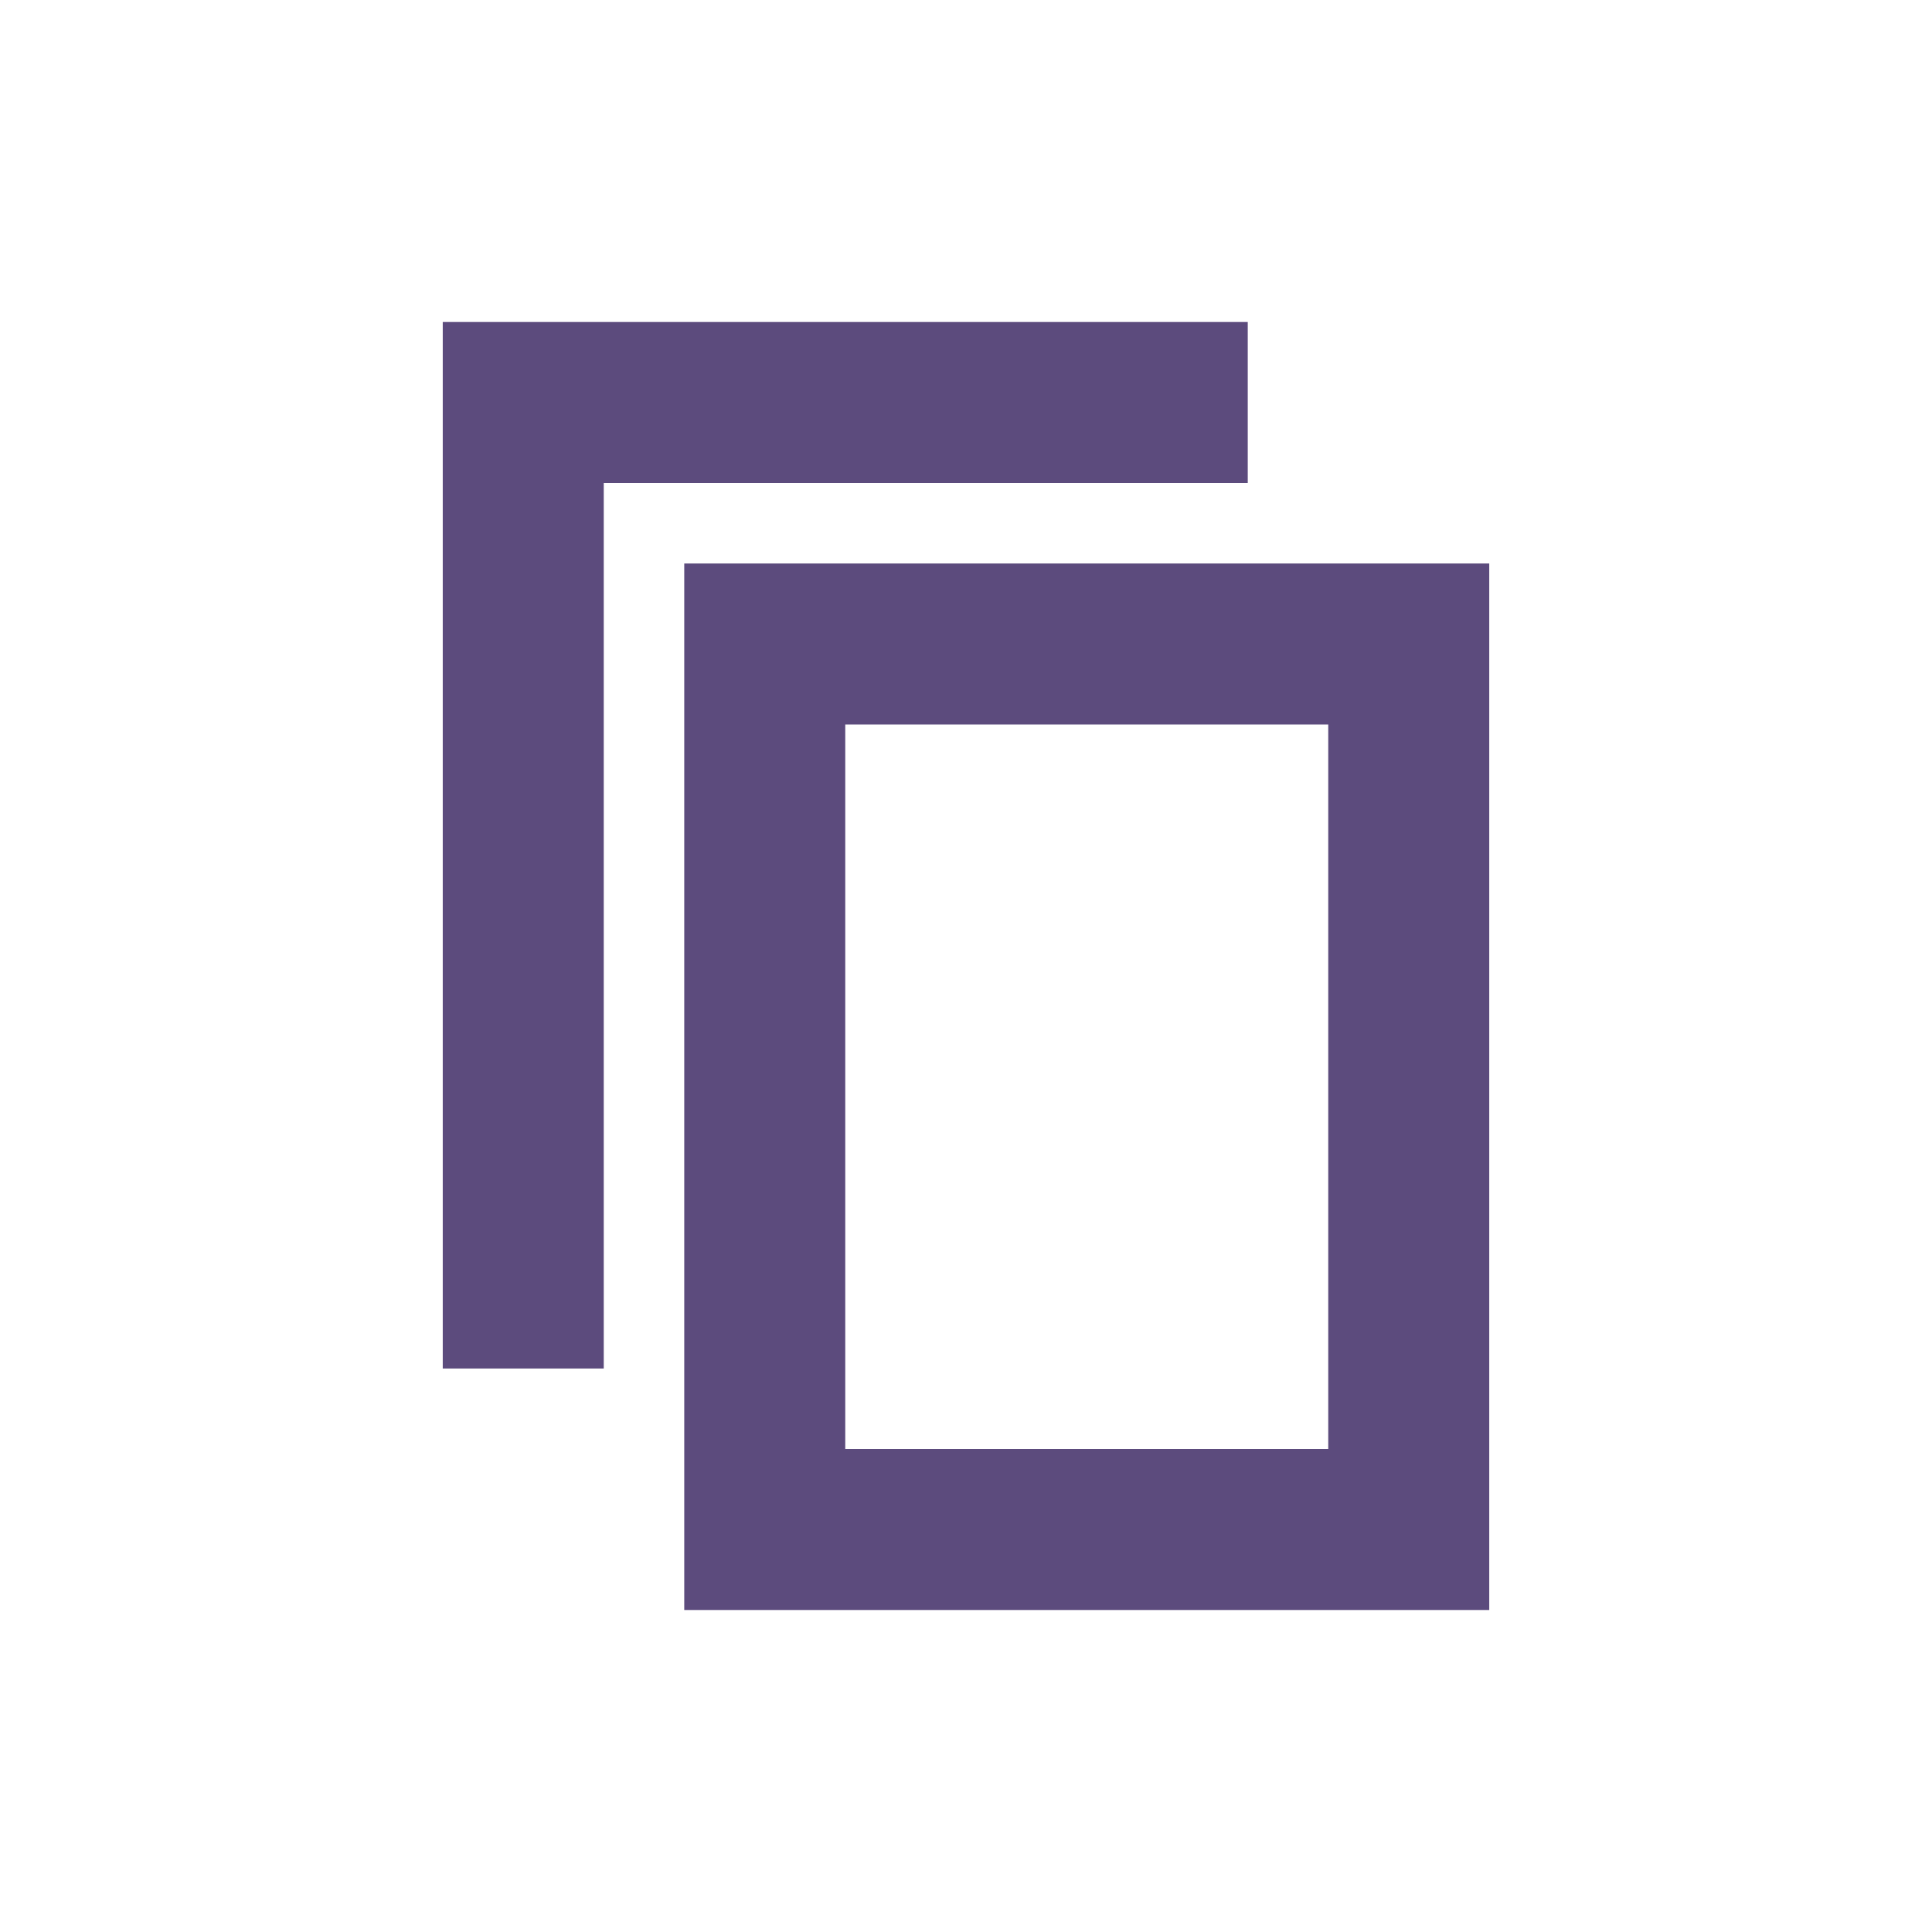
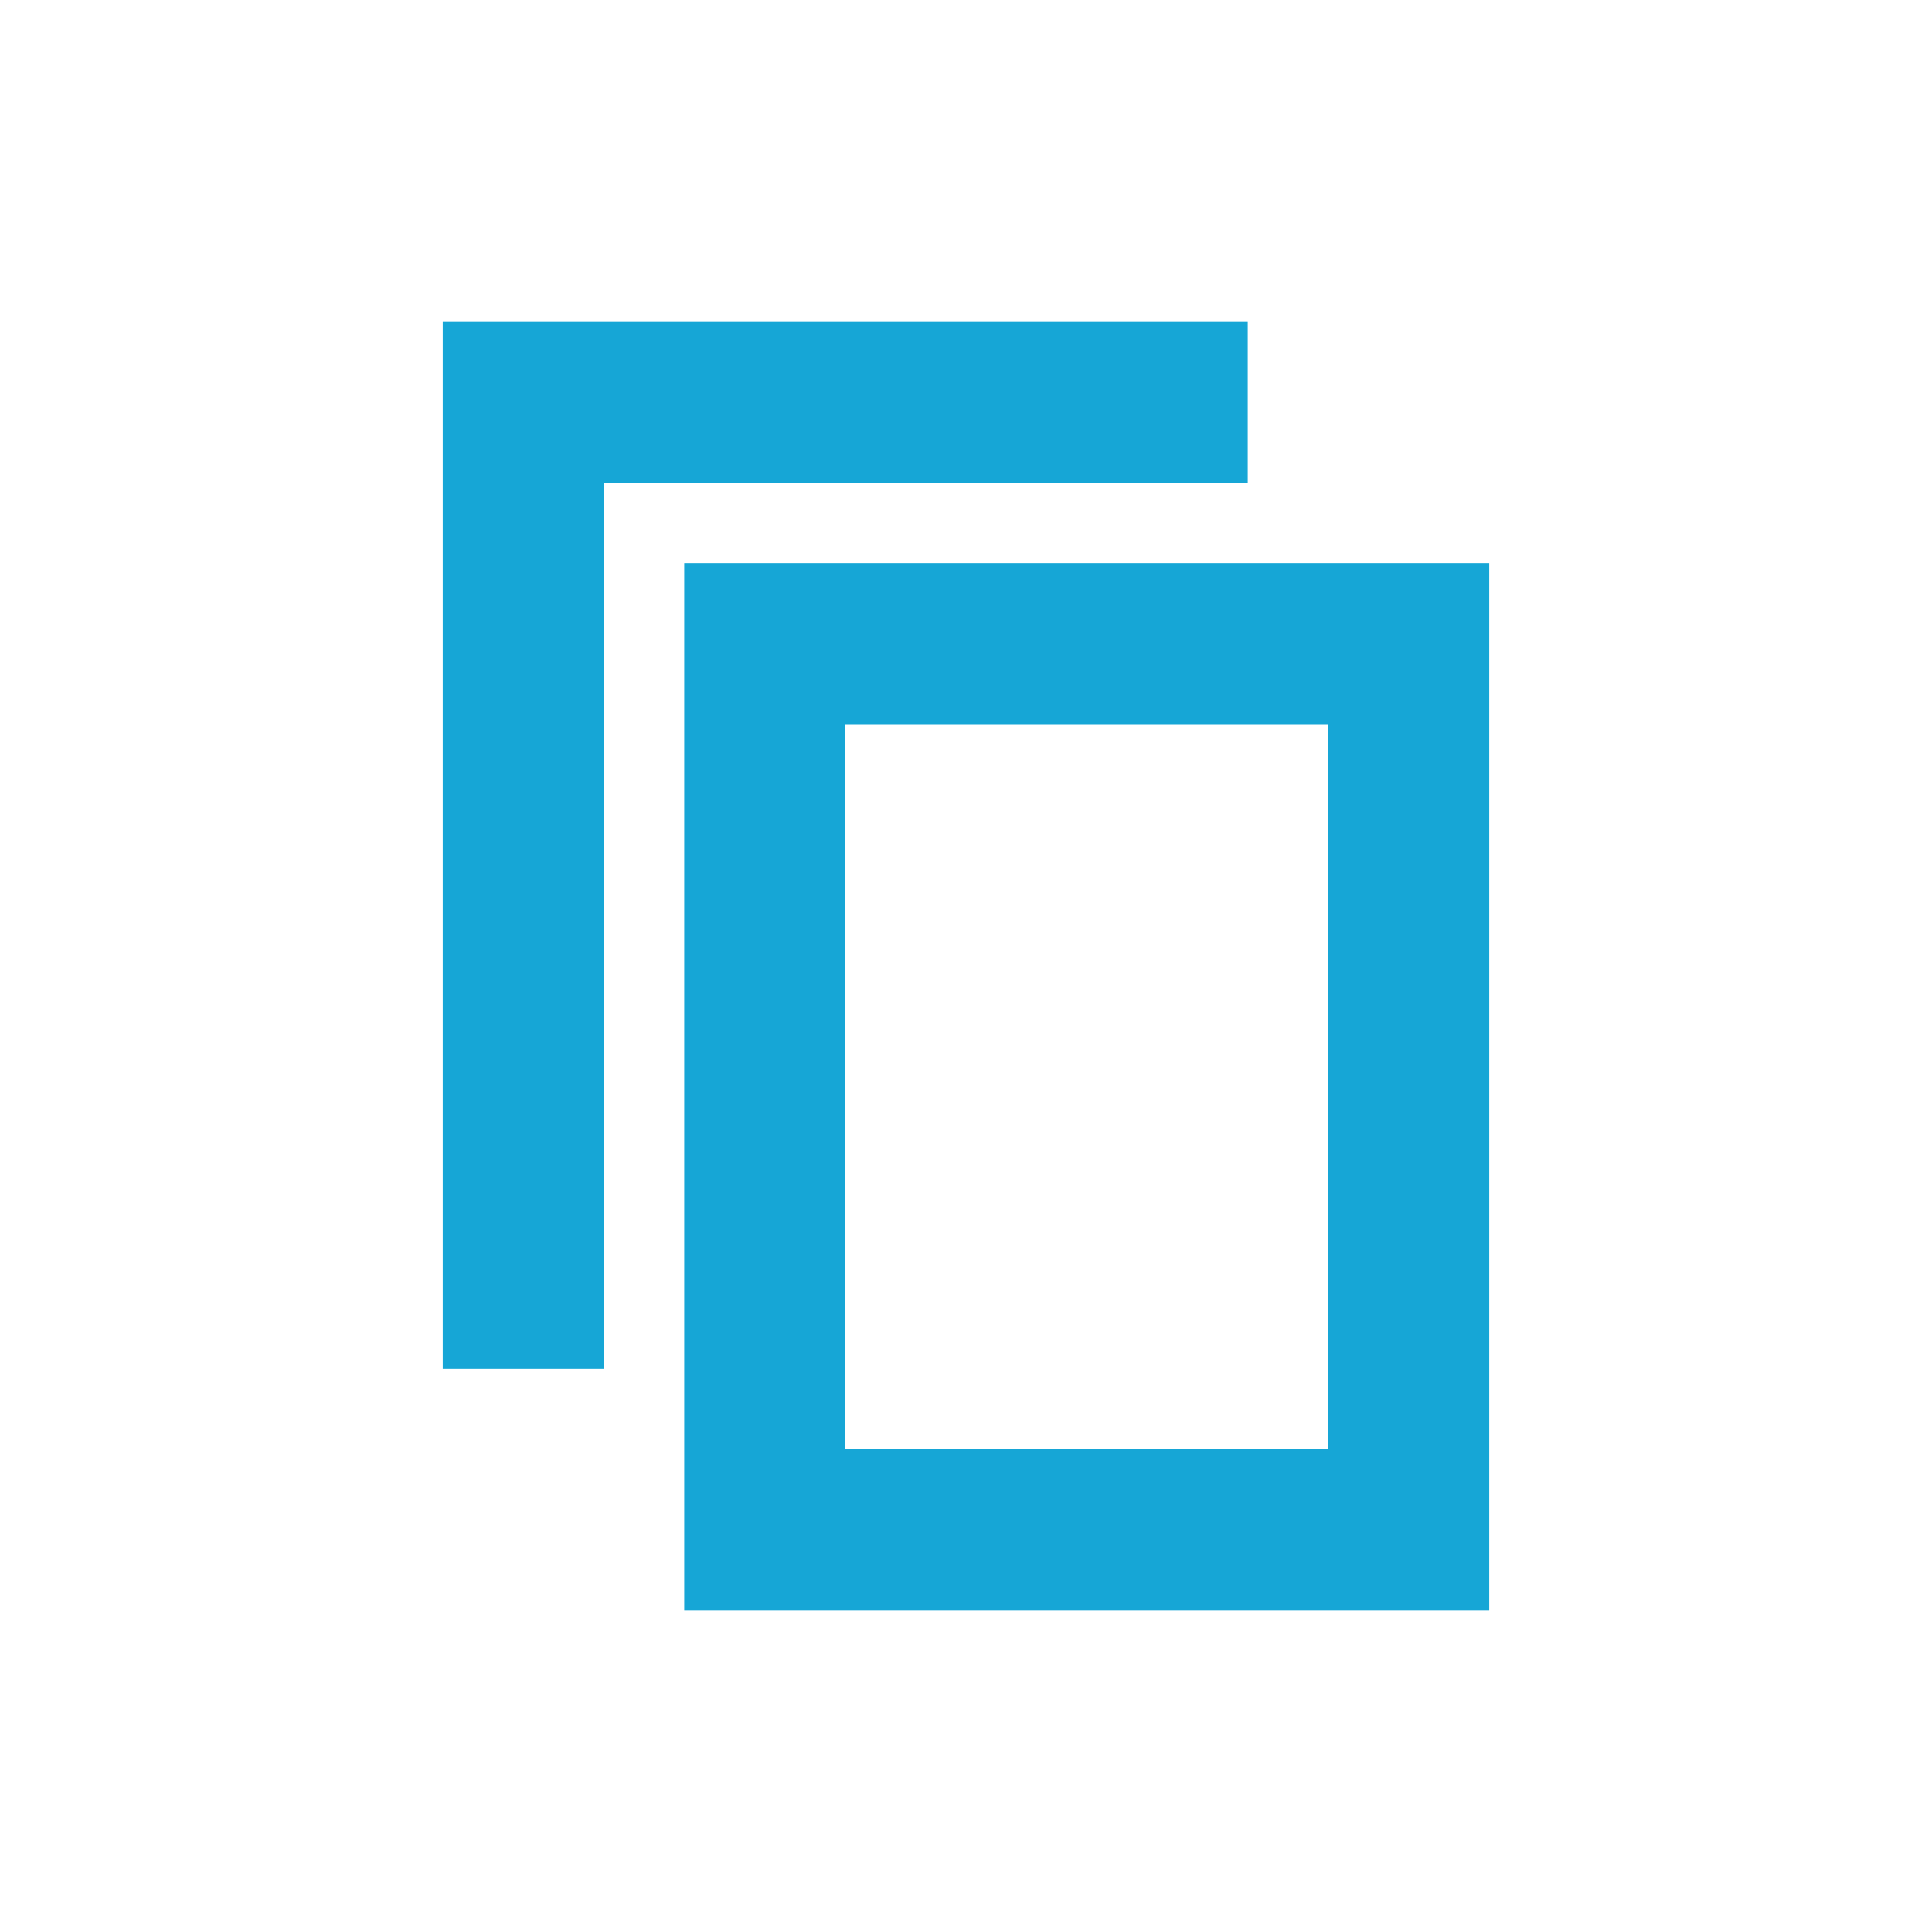
<svg xmlns="http://www.w3.org/2000/svg" width="24px" height="24px" viewBox="0 0 24 24" version="1.1">
  <g id="Artboard" stroke="none" stroke-width="1" fill="none" fill-rule="evenodd">
    <g id="ic-copy" transform="translate(2, 2)">
-       <g id="Group_8993" transform="translate(3, 2)" fill="#5C4B7D" fill-rule="nonzero">
+       <g id="Group_8993" transform="translate(3, 2)" fill="#16a6d6" fill-rule="nonzero">
        <polygon id="Path_18959" points="2.5 13 0.5 13 0.5 0 10.5 0 10.5 2 2.5 2" />
      </g>
      <polygon id="Rectangle_4640" points="0 0 20 0 20 20 0 20" />
-       <g id="Group_8994" transform="translate(6, 5)" fill="#5C4B7D" fill-rule="nonzero">
+       <g id="Group_8994" transform="translate(6, 5)" fill="#16a6d6" fill-rule="nonzero">
        <path d="M10.5,13 L0.5,13 L0.5,0 L10.5,0 L10.5,13 Z M2.5,11 L8.5,11 L8.5,2 L2.5,2 L2.5,11 Z" id="Path_18960" />
      </g>
    </g>
  </g>
</svg>
